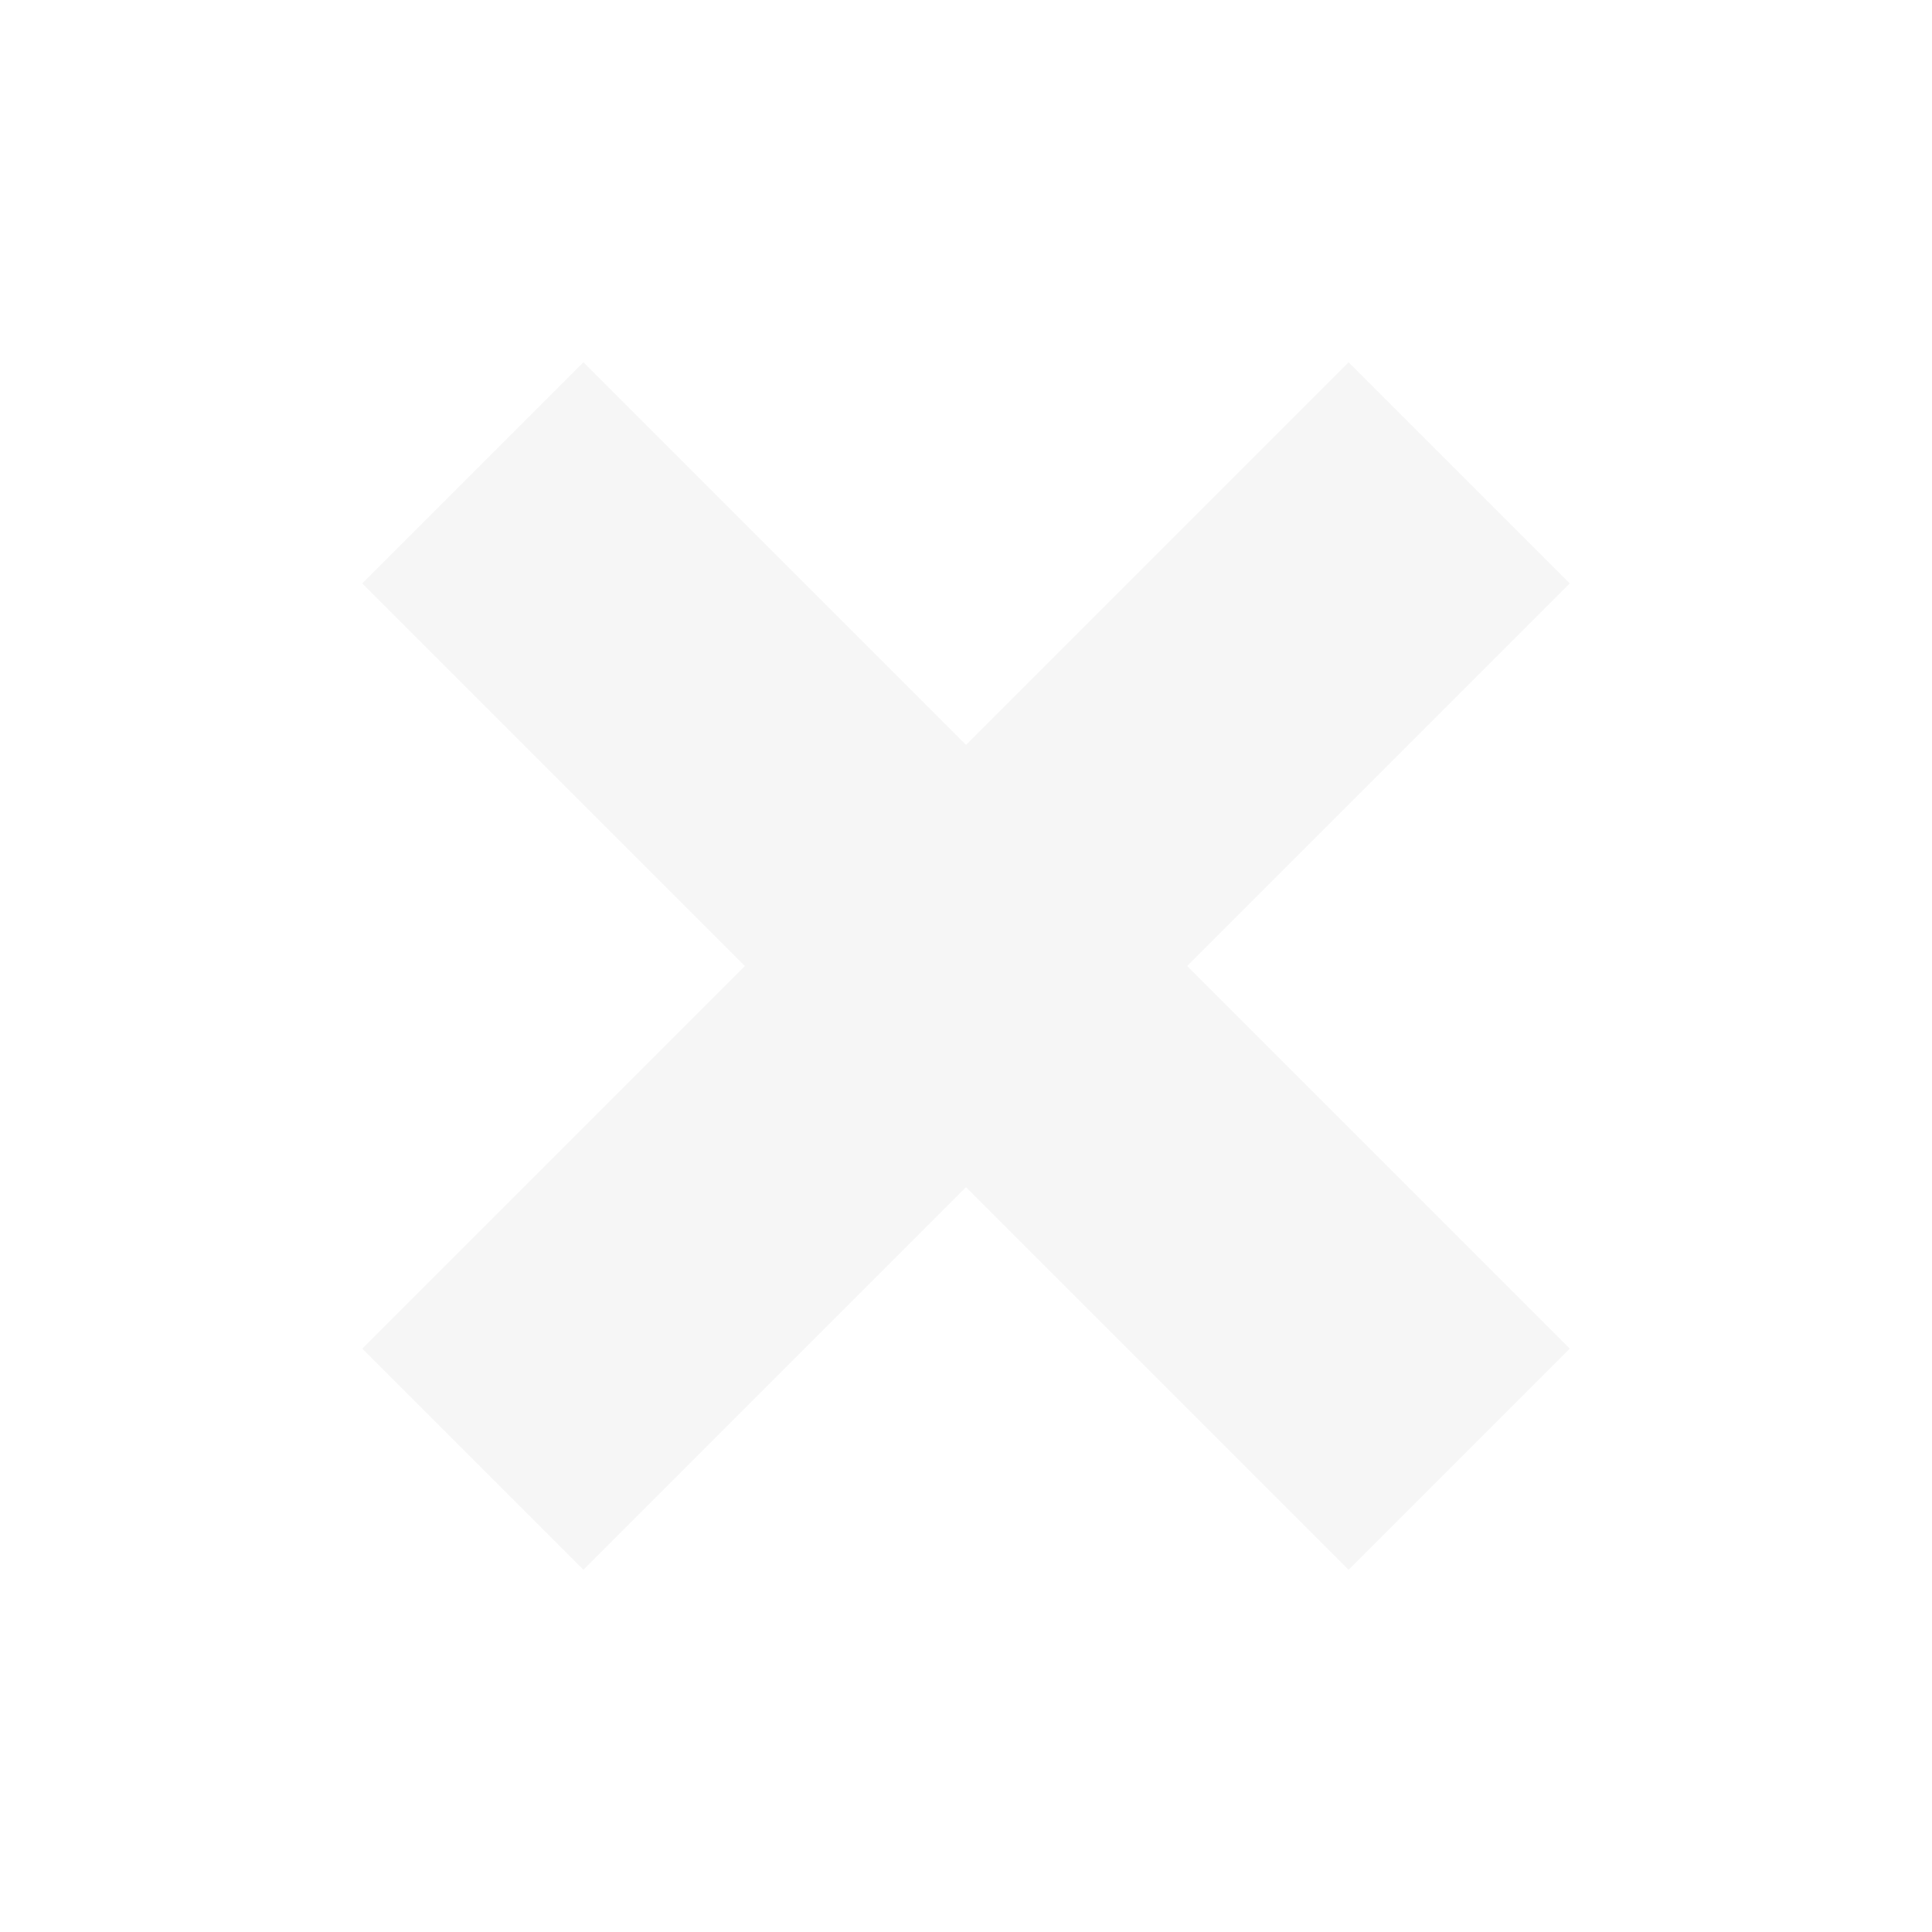
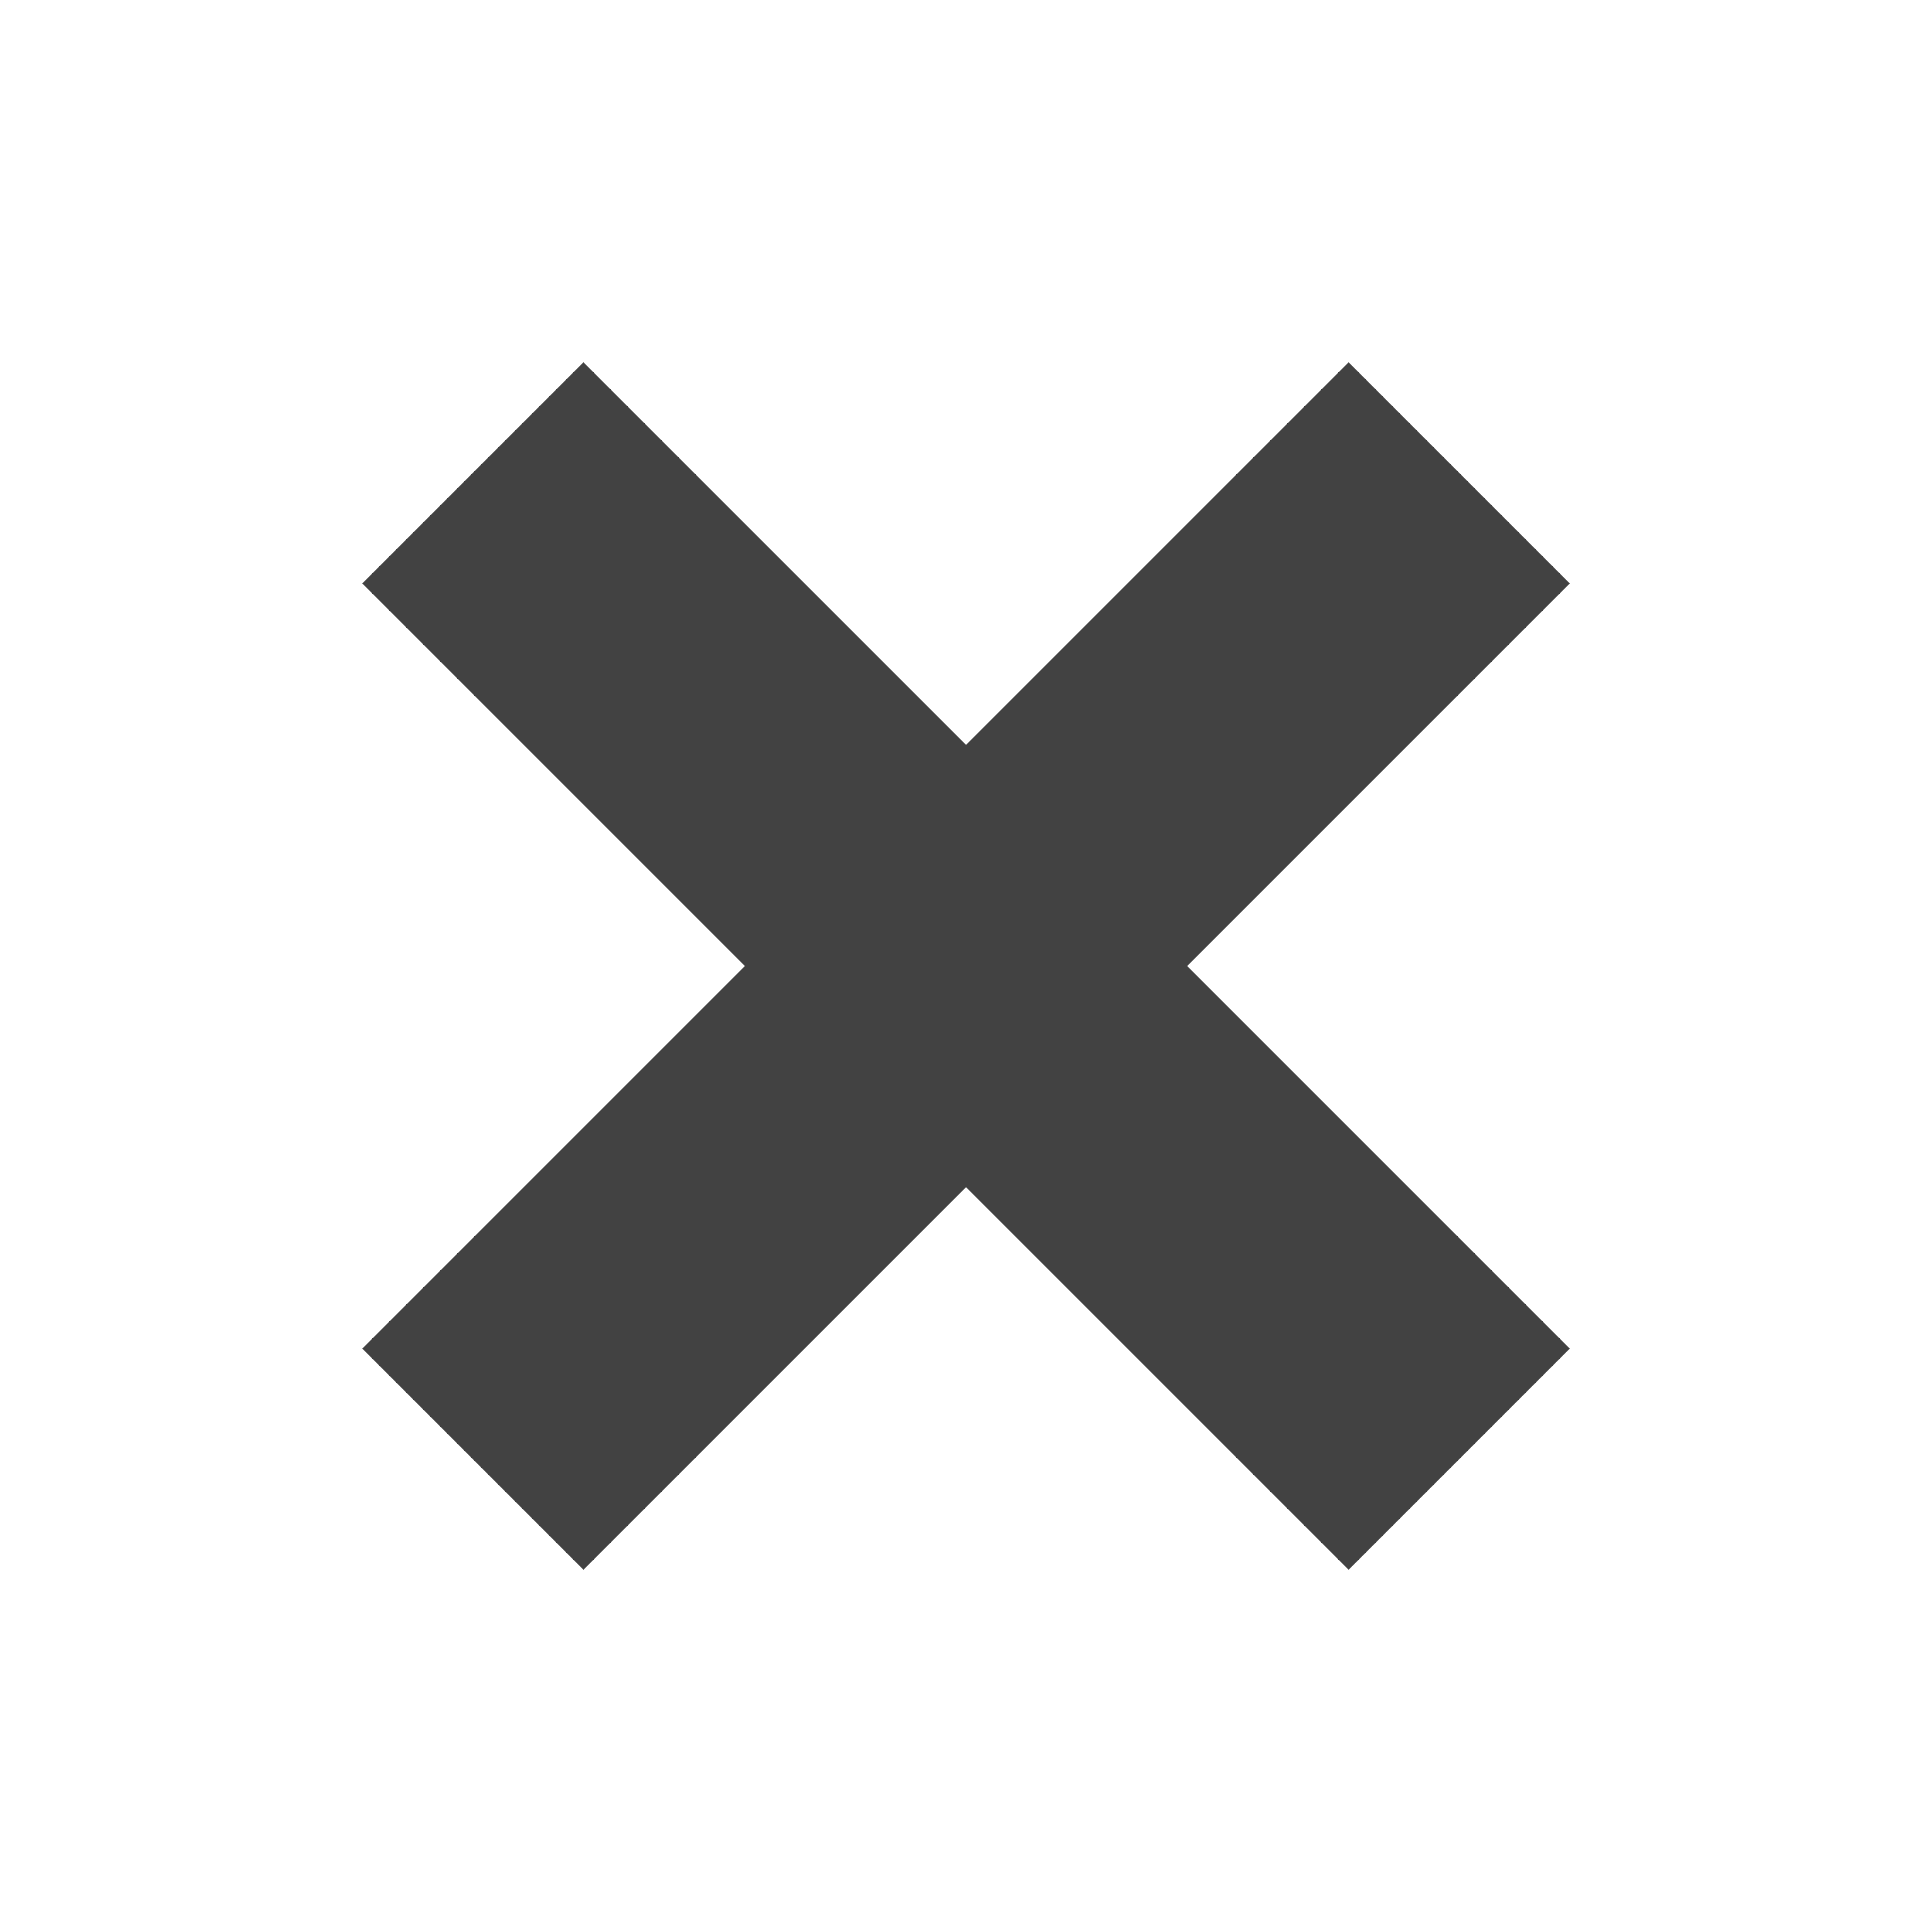
<svg xmlns="http://www.w3.org/2000/svg" version="1.1" id="Capa_1" x="0px" y="0px" width="16" height="16" viewBox="0 0 16 16" xml:space="preserve">
  <defs id="defs39" />
  <g id="g6" transform="translate(0,-512.899)">
</g>
  <g id="g8" transform="translate(0,-512.899)">
</g>
  <g id="g10" transform="translate(0,-512.899)">
</g>
  <g id="g12" transform="translate(0,-512.899)">
</g>
  <g id="g14" transform="translate(0,-512.899)">
</g>
  <g id="g16" transform="translate(0,-512.899)">
</g>
  <g id="g18" transform="translate(0,-512.899)">
</g>
  <g id="g20" transform="translate(0,-512.899)">
</g>
  <g id="g22" transform="translate(0,-512.899)">
</g>
  <g id="g24" transform="translate(0,-512.899)">
</g>
  <g id="g26" transform="translate(0,-512.899)">
</g>
  <g id="g28" transform="translate(0,-512.899)">
</g>
  <g id="g30" transform="translate(0,-512.899)">
</g>
  <g id="g32" transform="translate(0,-512.899)">
</g>
  <g id="g34" transform="translate(0,-512.899)">
</g>
-   <rect y="2.697" x="8.008" height="8.987" width="3.085" id="rect831" style="fill:#00ff00;fill-opacity:0" />
-   <rect transform="rotate(-45)" y="5.538" x="-1.295" height="11.552" width="2.59" id="rect833" style="fill:#f6f6f6;fill-opacity:1;stroke-width:0.853" />
-   <rect transform="rotate(45)" y="-5.776" x="10.019" height="11.552" width="2.59" id="rect833-8" style="fill:#f6f6f6;fill-opacity:1;stroke-width:0.853" />
+   <rect transform="rotate(-45)" y="5.538" x="-1.295" height="11.552" width="2.59" id="rect833" style="fill:#424242;fill-opacity:1;stroke-width:0.853" />
+   <rect transform="rotate(45)" y="-5.776" x="10.019" height="11.552" width="2.59" id="rect833-8" style="fill:#424242;fill-opacity:1;stroke-width:0.853" />
</svg>
